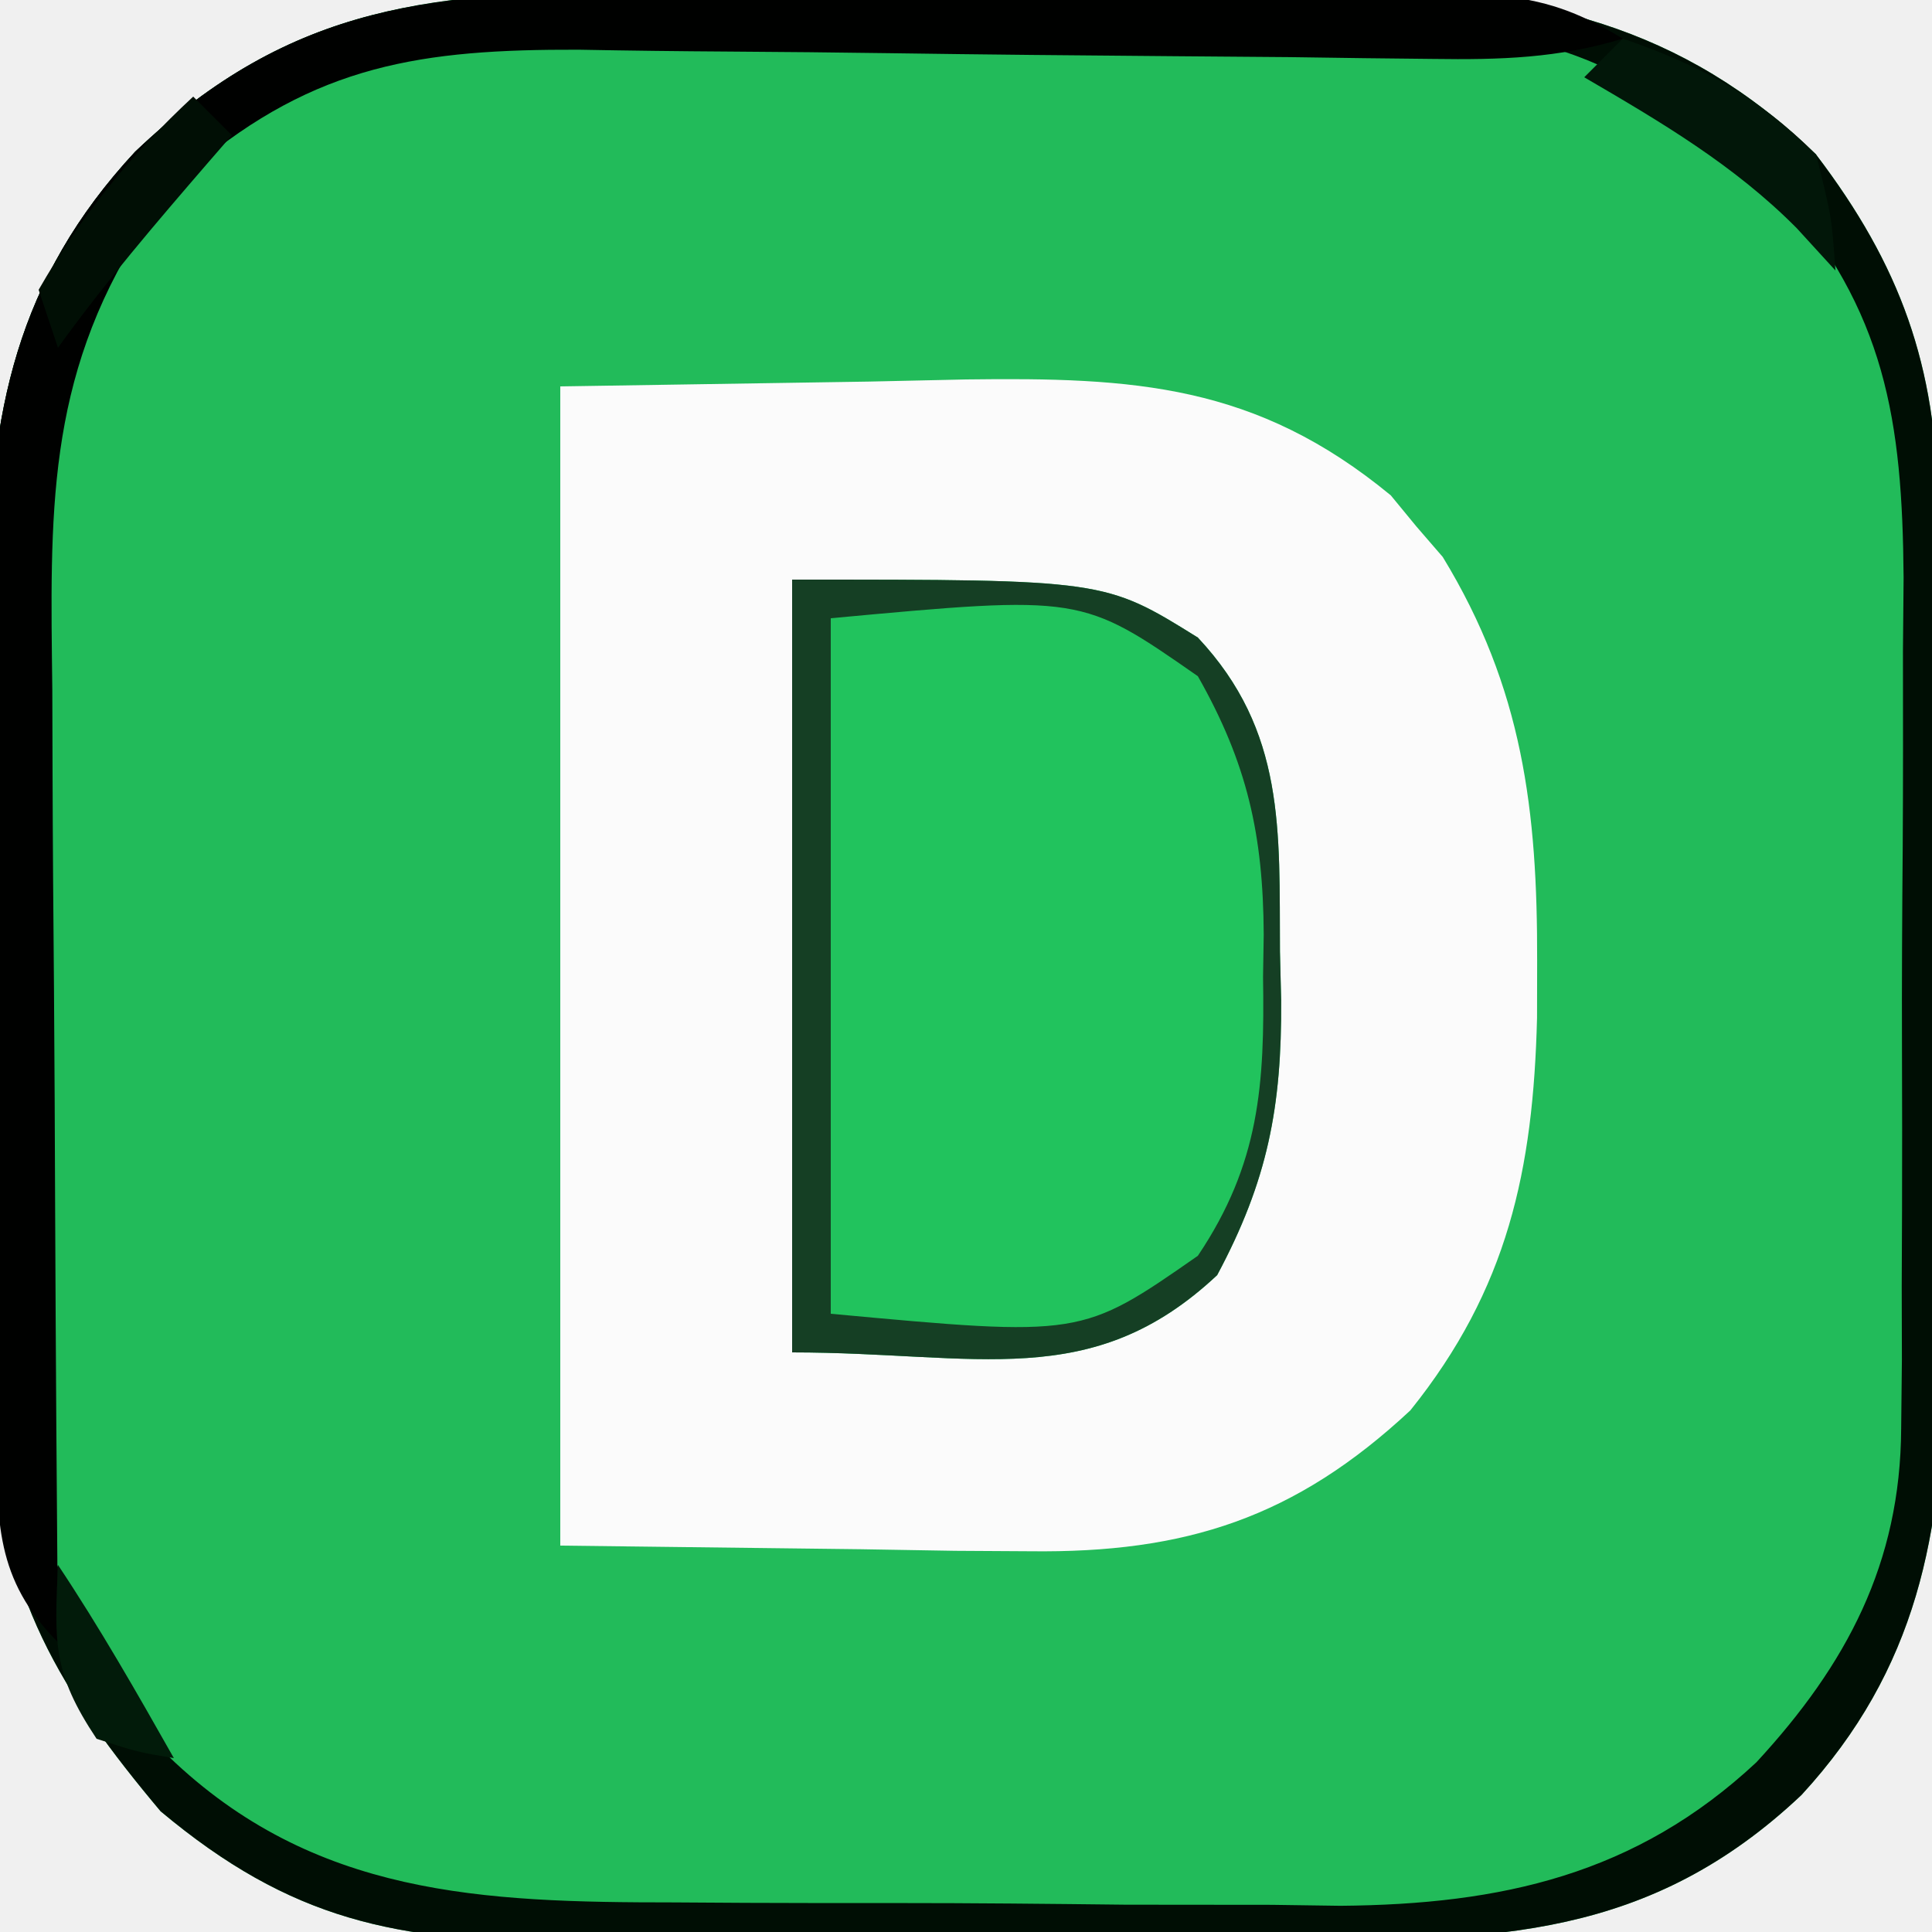
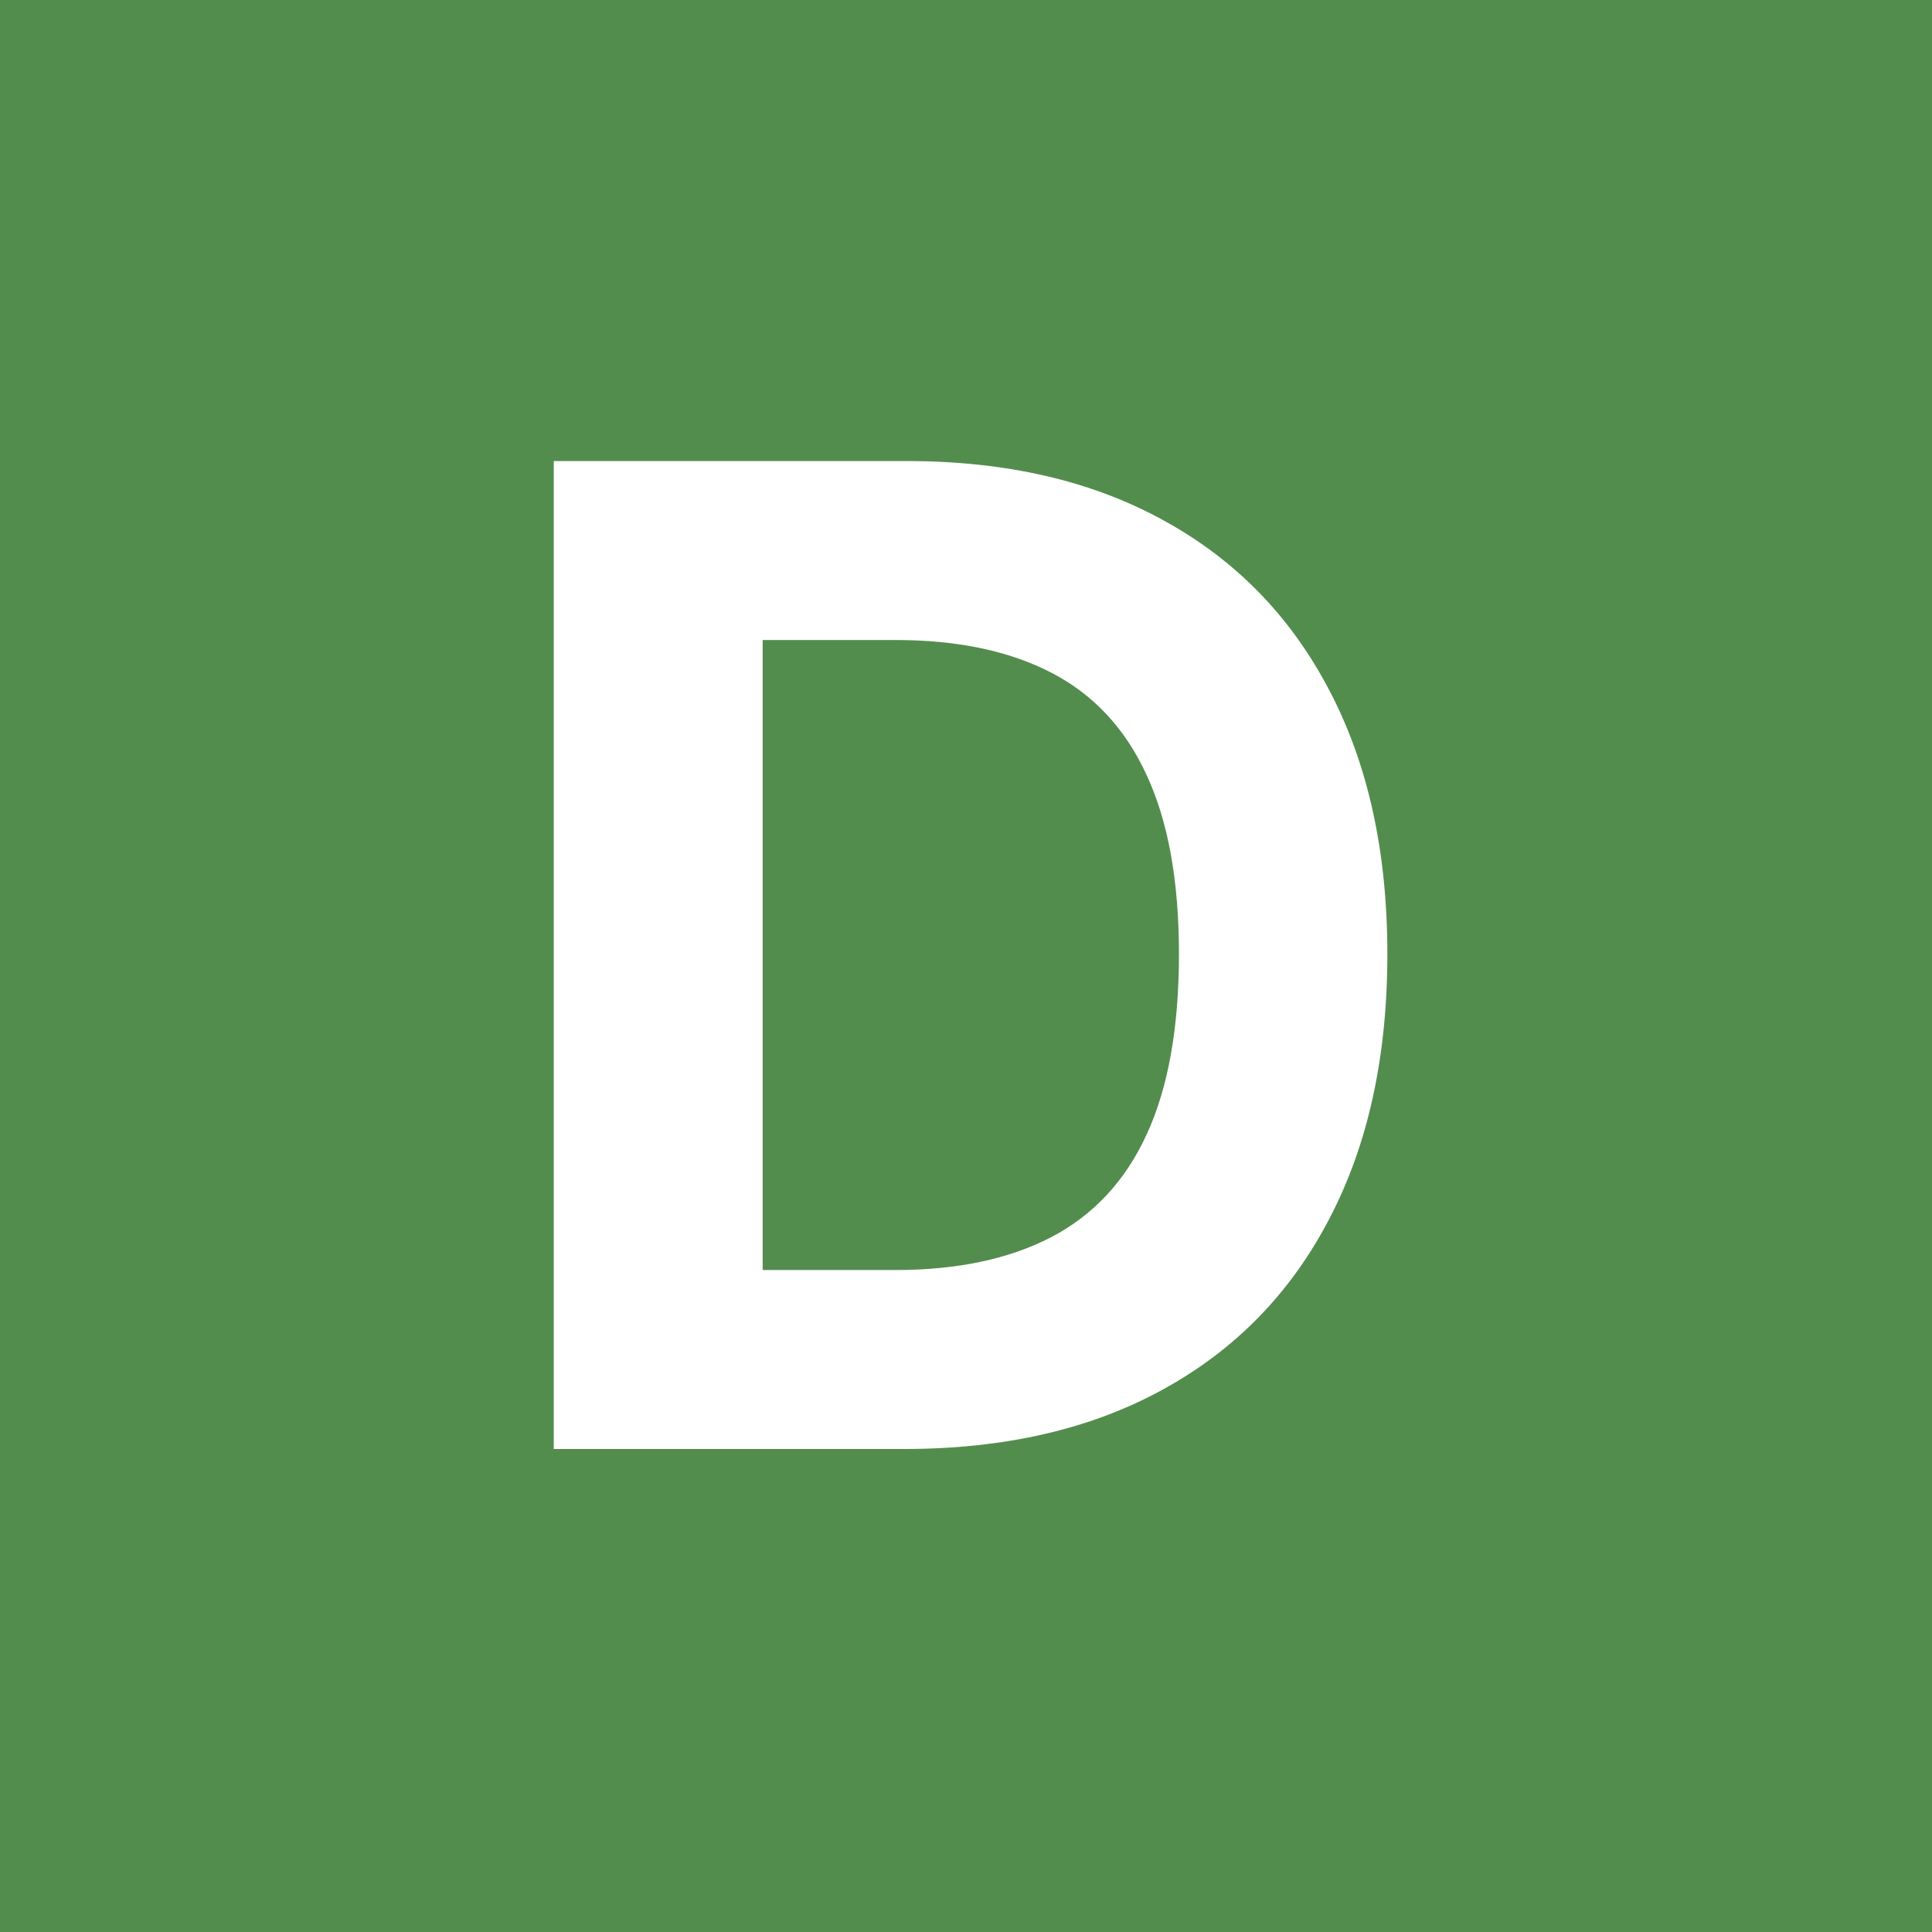
- <svg xmlns="http://www.w3.org/2000/svg" version="1.1" width="100" height="100">
-   <path d="M0 0 C1.301 -0.005 2.601 -0.01 3.941 -0.016 C6.686 -0.025 9.431 -0.022 12.176 -0.012 C15.672 -0.001 19.167 -0.021 22.662 -0.05 C26.025 -0.073 29.387 -0.066 32.75 -0.062 C34.616 -0.079 34.616 -0.079 36.52 -0.097 C45.929 -0.022 53.581 1.705 60.508 8.434 C64.872 14.169 66.741 19.366 66.814 26.556 C66.83 27.744 66.846 28.933 66.863 30.157 C66.868 31.429 66.873 32.701 66.879 34.012 C66.888 35.347 66.897 36.682 66.906 38.017 C66.923 40.811 66.93 43.605 66.933 46.399 C66.939 49.954 66.976 53.508 67.022 57.063 C67.052 59.82 67.059 62.578 67.06 65.335 C67.066 67.275 67.096 69.215 67.126 71.154 C67.082 79.774 65.743 86.832 59.752 93.341 C51.9 100.759 43.904 100.891 33.543 100.867 C32.182 100.872 30.821 100.877 29.46 100.883 C26.617 100.892 23.773 100.89 20.93 100.88 C17.304 100.868 13.679 100.888 10.054 100.918 C7.245 100.936 4.438 100.936 1.63 100.93 C-0.351 100.93 -2.332 100.947 -4.312 100.964 C-12.988 100.897 -18.398 99.861 -25.18 94.184 C-30.28 88.118 -33.584 82.796 -33.685 74.744 C-33.701 73.575 -33.717 72.406 -33.734 71.202 C-33.778 65.842 -33.82 60.482 -33.842 55.122 C-33.856 52.3 -33.883 49.479 -33.924 46.658 C-33.984 42.582 -34.001 38.506 -34.016 34.43 C-34.038 33.178 -34.061 31.927 -34.084 30.638 C-34.063 21.847 -32.621 14.879 -26.502 8.291 C-18.351 0.529 -10.883 -0.026 0 0 Z " fill="#22BB5A" transform="translate(33.49219,-0.4335938)" />
-   <path d="M0 0 C5.28 -0.083 10.56 -0.165 16 -0.25 C18.475 -0.305 18.475 -0.305 21 -0.36 C29.695 -0.473 36.008 -0.119 42.988 5.641 C43.425 6.172 43.862 6.703 44.312 7.25 C44.762 7.771 45.212 8.292 45.676 8.828 C49.819 15.624 50.582 21.946 50.562 29.75 C50.561 30.719 50.559 31.688 50.557 32.687 C50.36 40.551 49.05 46.712 44 53 C38.025 58.574 32.355 60.39 24.316 60.293 C23.035 60.285 21.753 60.278 20.432 60.27 C18.825 60.243 17.218 60.216 15.562 60.188 C10.427 60.126 5.291 60.064 0 60 C0 40.2 0 20.4 0 0 Z " fill="#FBFBFB" transform="translate(29,20)" />
-   <path d="M0 0 C16.179 0 16.179 0 21 3 C25.547 7.85 25.212 12.985 25.25 19.25 C25.271 20.084 25.291 20.918 25.312 21.777 C25.347 27.302 24.616 31.111 22 36 C15.485 42.108 9.594 40 0 40 C0 26.8 0 13.6 0 0 Z " fill="#21C35D" transform="translate(41,30)" />
-   <path d="M0 0 C1.301 -0.005 2.601 -0.01 3.941 -0.016 C6.686 -0.025 9.431 -0.022 12.176 -0.012 C15.672 -0.001 19.167 -0.021 22.662 -0.05 C26.025 -0.073 29.387 -0.066 32.75 -0.062 C34.616 -0.079 34.616 -0.079 36.52 -0.097 C45.929 -0.022 53.581 1.705 60.508 8.434 C64.872 14.169 66.741 19.366 66.814 26.556 C66.83 27.744 66.846 28.933 66.863 30.157 C66.868 31.429 66.873 32.701 66.879 34.012 C66.888 35.347 66.897 36.682 66.906 38.017 C66.923 40.811 66.93 43.605 66.933 46.399 C66.939 49.954 66.976 53.508 67.022 57.063 C67.052 59.82 67.059 62.578 67.06 65.335 C67.066 67.275 67.096 69.215 67.126 71.154 C67.082 79.774 65.743 86.832 59.752 93.341 C51.9 100.759 43.904 100.891 33.543 100.867 C32.182 100.872 30.821 100.877 29.46 100.883 C26.617 100.892 23.773 100.89 20.93 100.88 C17.304 100.868 13.679 100.888 10.054 100.918 C7.245 100.936 4.438 100.936 1.63 100.93 C-0.351 100.93 -2.332 100.947 -4.312 100.964 C-12.988 100.897 -18.398 99.861 -25.18 94.184 C-30.28 88.118 -33.584 82.796 -33.685 74.744 C-33.701 73.575 -33.717 72.406 -33.734 71.202 C-33.778 65.842 -33.82 60.482 -33.842 55.122 C-33.856 52.3 -33.883 49.479 -33.924 46.658 C-33.984 42.582 -34.001 38.506 -34.016 34.43 C-34.038 33.178 -34.061 31.927 -34.084 30.638 C-34.063 21.847 -32.621 14.879 -26.502 8.291 C-18.351 0.529 -10.883 -0.026 0 0 Z M-25.305 10.246 C-25.847 10.871 -26.39 11.496 -26.949 12.141 C-31.865 19.445 -31.959 25.82 -31.961 34.453 C-31.969 35.707 -31.976 36.961 -31.984 38.252 C-31.995 40.899 -31.999 43.546 -31.993 46.193 C-31.988 48.89 -32.002 51.586 -32.034 54.283 C-32.077 58.195 -32.086 62.104 -32.086 66.016 C-32.102 67.211 -32.119 68.406 -32.136 69.637 C-32.067 78.057 -30.541 84.953 -24.766 91.344 C-17.248 98.581 -8.509 98.901 1.406 98.902 C2.636 98.91 3.867 98.918 5.134 98.925 C7.728 98.936 10.321 98.939 12.915 98.935 C16.863 98.934 20.81 98.975 24.758 99.02 C27.286 99.025 29.815 99.027 32.344 99.027 C33.514 99.044 34.684 99.06 35.889 99.077 C44.21 99.008 51.182 97.473 57.419 91.649 C62.09 86.591 64.875 81.351 64.912 74.372 C64.925 73.197 64.937 72.022 64.95 70.811 C64.947 69.555 64.944 68.298 64.941 67.004 C64.947 65.7 64.952 64.395 64.957 63.051 C64.966 60.296 64.964 57.541 64.954 54.786 C64.942 51.273 64.963 47.761 64.992 44.249 C65.015 40.875 65.008 37.502 65.004 34.129 C65.015 32.877 65.026 31.624 65.038 30.334 C64.973 22.164 64.108 16.551 58.578 10.227 C57.615 9.432 57.615 9.432 56.633 8.621 C55.996 8.078 55.359 7.536 54.703 6.977 C50.03 3.692 46.181 2.06 40.446 2.03 C39.271 2.017 38.096 2.004 36.885 1.991 C35.629 1.994 34.373 1.997 33.078 2 C31.774 1.995 30.47 1.99 29.126 1.984 C26.37 1.975 23.615 1.978 20.86 1.988 C17.347 1.999 13.836 1.979 10.323 1.95 C6.95 1.927 3.577 1.934 0.203 1.938 C-1.675 1.921 -1.675 1.921 -3.592 1.903 C-12.418 1.974 -19.336 3.115 -25.305 10.246 Z " fill="#000E04" transform="translate(33.49219,-0.4335938)" />
-   <path d="M0 0 C1.312 -0 2.625 -0.001 3.977 -0.002 C6.743 -0.001 9.509 0.009 12.275 0.027 C15.816 0.05 19.356 0.05 22.897 0.044 C26.286 0.039 29.674 0.051 33.062 0.062 C34.332 0.062 35.602 0.061 36.91 0.06 C38.089 0.069 39.267 0.079 40.481 0.089 C42.035 0.096 42.035 0.096 43.62 0.103 C46.348 0.365 48.003 0.962 50.332 2.363 C46.985 3.38 43.986 3.462 40.497 3.413 C38.734 3.394 38.734 3.394 36.936 3.374 C35.036 3.347 35.036 3.347 33.098 3.32 C31.1 3.304 29.103 3.287 27.105 3.272 C22.187 3.234 17.269 3.187 12.351 3.116 C9.59 3.077 6.831 3.049 4.07 3.032 C1.475 3.016 -1.121 2.985 -3.716 2.936 C-11.798 2.912 -17.31 3.69 -23.656 9.039 C-24.093 9.579 -24.53 10.119 -24.98 10.676 C-25.43 11.208 -25.88 11.741 -26.344 12.289 C-31.301 20.054 -31.066 27.018 -30.961 36.047 C-30.955 37.472 -30.951 38.897 -30.948 40.322 C-30.937 44.052 -30.907 47.782 -30.874 51.512 C-30.843 55.326 -30.83 59.141 -30.814 62.955 C-30.782 70.425 -30.731 77.894 -30.668 85.363 C-33.935 82.096 -33.806 79.086 -33.861 74.674 C-33.877 73.505 -33.893 72.336 -33.91 71.132 C-33.954 65.772 -33.995 60.412 -34.018 55.052 C-34.031 52.23 -34.059 49.409 -34.1 46.588 C-34.159 42.511 -34.177 38.436 -34.191 34.359 C-34.214 33.108 -34.237 31.857 -34.26 30.567 C-34.239 21.777 -32.797 14.809 -26.678 8.221 C-18.456 0.391 -10.974 -0.08 0 0 Z " fill="#000100" transform="translate(33.66797,-0.3632812)" />
-   <path d="M0 0 C16.179 0 16.179 0 21 3 C25.547 7.85 25.212 12.985 25.25 19.25 C25.271 20.084 25.291 20.918 25.312 21.777 C25.347 27.302 24.616 31.111 22 36 C15.485 42.108 9.594 40 0 40 C0 26.8 0 13.6 0 0 Z M2 2 C2 13.88 2 25.76 2 38 C14.971 39.2 14.971 39.2 21 35 C24.208 30.23 24.463 26.112 24.375 20.562 C24.387 19.837 24.398 19.112 24.41 18.365 C24.382 13.208 23.56 9.511 21 5 C14.971 0.8 14.971 0.8 2 2 Z " fill="#153F24" transform="translate(41,30)" />
-   <path d="M0 0 C4.002 1.372 6.994 2.994 10 6 C10.812 9.25 10.812 9.25 11 12 C10.34 11.278 9.68 10.556 9 9.812 C5.759 6.543 1.956 4.307 -2 2 C-1.34 1.34 -0.68 0.68 0 0 Z " fill="#021709" transform="translate(84,2)" />
-   <path d="M0 0 C0.66 0.66 1.32 1.32 2 2 C1.602 2.459 1.203 2.918 0.793 3.391 C-1.911 6.523 -4.58 9.639 -7 13 C-7.33 12.01 -7.66 11.02 -8 10 C-5.783 6.141 -3.255 3.023 0 0 Z " fill="#010F05" transform="translate(10,5)" />
-   <path d="M0 0 C2.172 3.259 4.071 6.592 6 10 C4.125 9.688 4.125 9.688 2 9 C-0.29 5.565 -0.178 4.015 0 0 Z " fill="#021B0A" transform="translate(3,81)" />
+ <svg xmlns="http://www.w3.org/2000/svg" width="128" height="128" viewBox="0 0 128 128" fill="none">
+   <rect width="128" height="128" fill="#538D4E" />
+   <path d="M59.892 96H36.689V30.546H60.084C66.668 30.546 72.335 31.856 77.087 34.477C81.838 37.076 85.492 40.815 88.049 45.695C90.627 50.574 91.916 56.412 91.916 63.209C91.916 70.027 90.627 75.886 88.049 80.787C85.492 85.688 81.817 89.448 77.023 92.069C72.25 94.69 66.54 96 59.892 96ZM50.528 84.143H59.317C63.408 84.143 66.849 83.418 69.64 81.969C72.452 80.499 74.562 78.23 75.968 75.162C77.396 72.072 78.109 68.088 78.109 63.209C78.109 58.372 77.396 54.42 75.968 51.352C74.562 48.283 72.463 46.025 69.672 44.576C66.881 43.127 63.44 42.403 59.349 42.403H50.528V84.143Z" fill="white" />
</svg>
